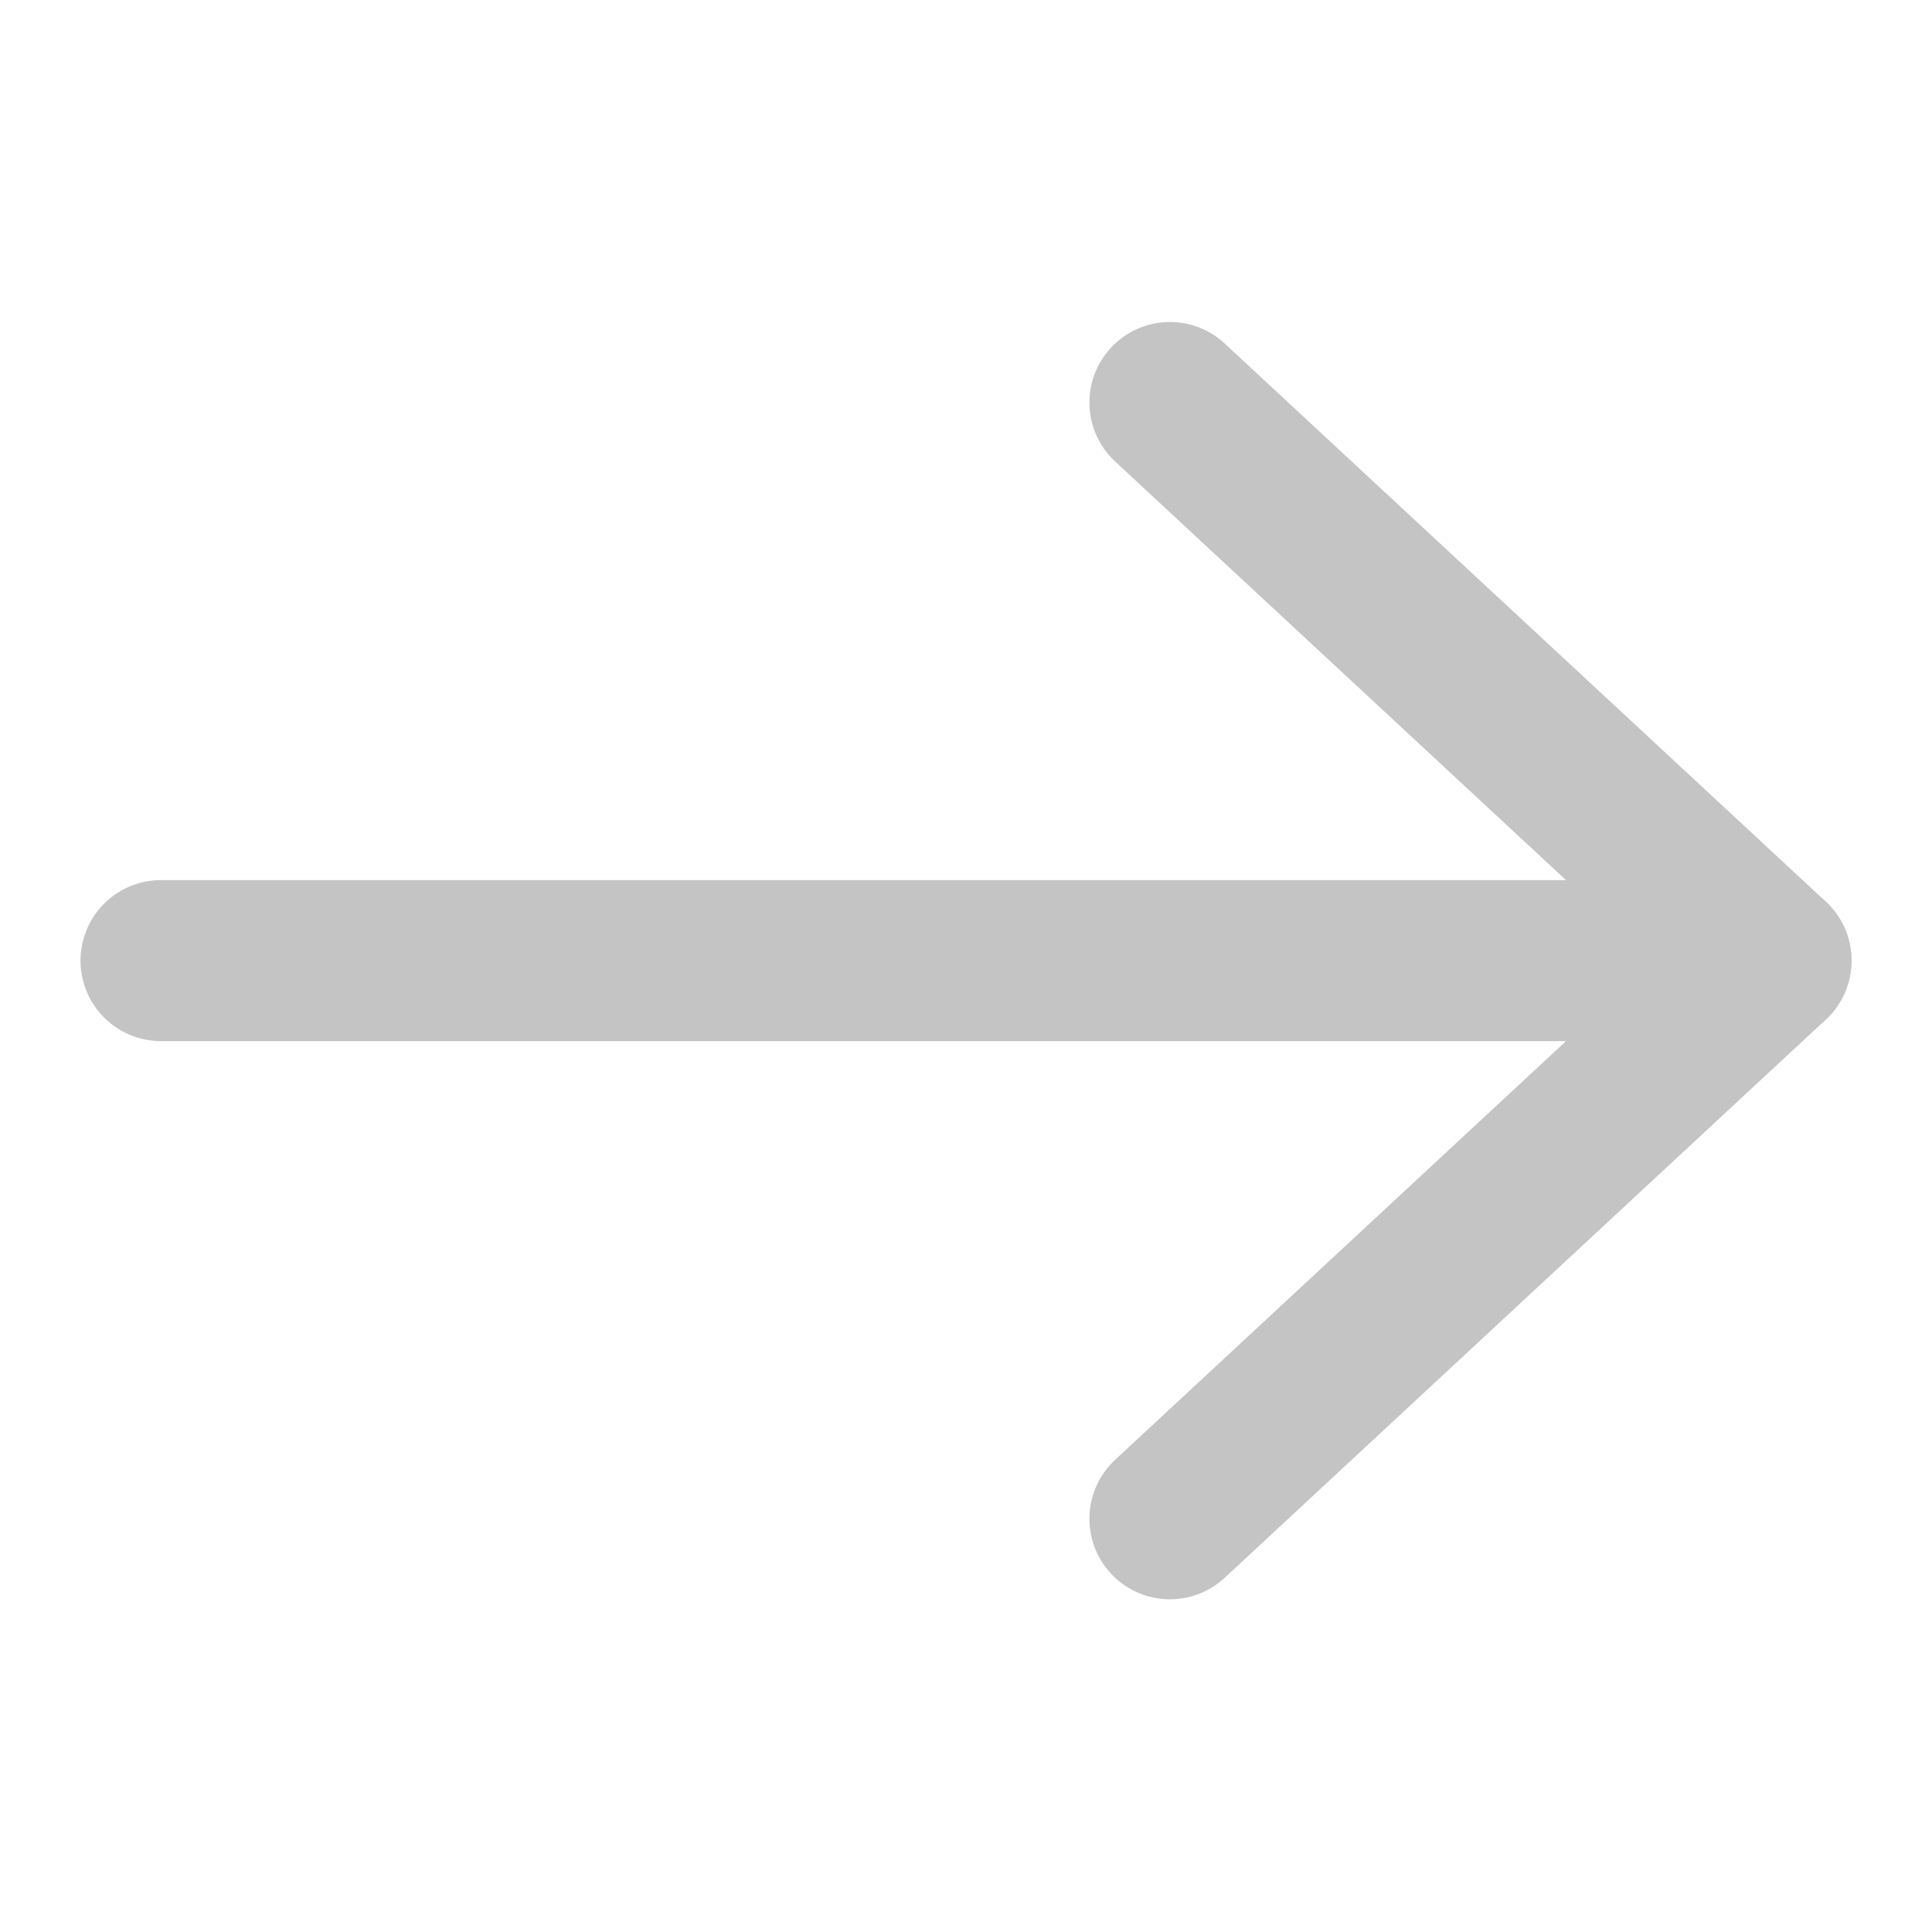
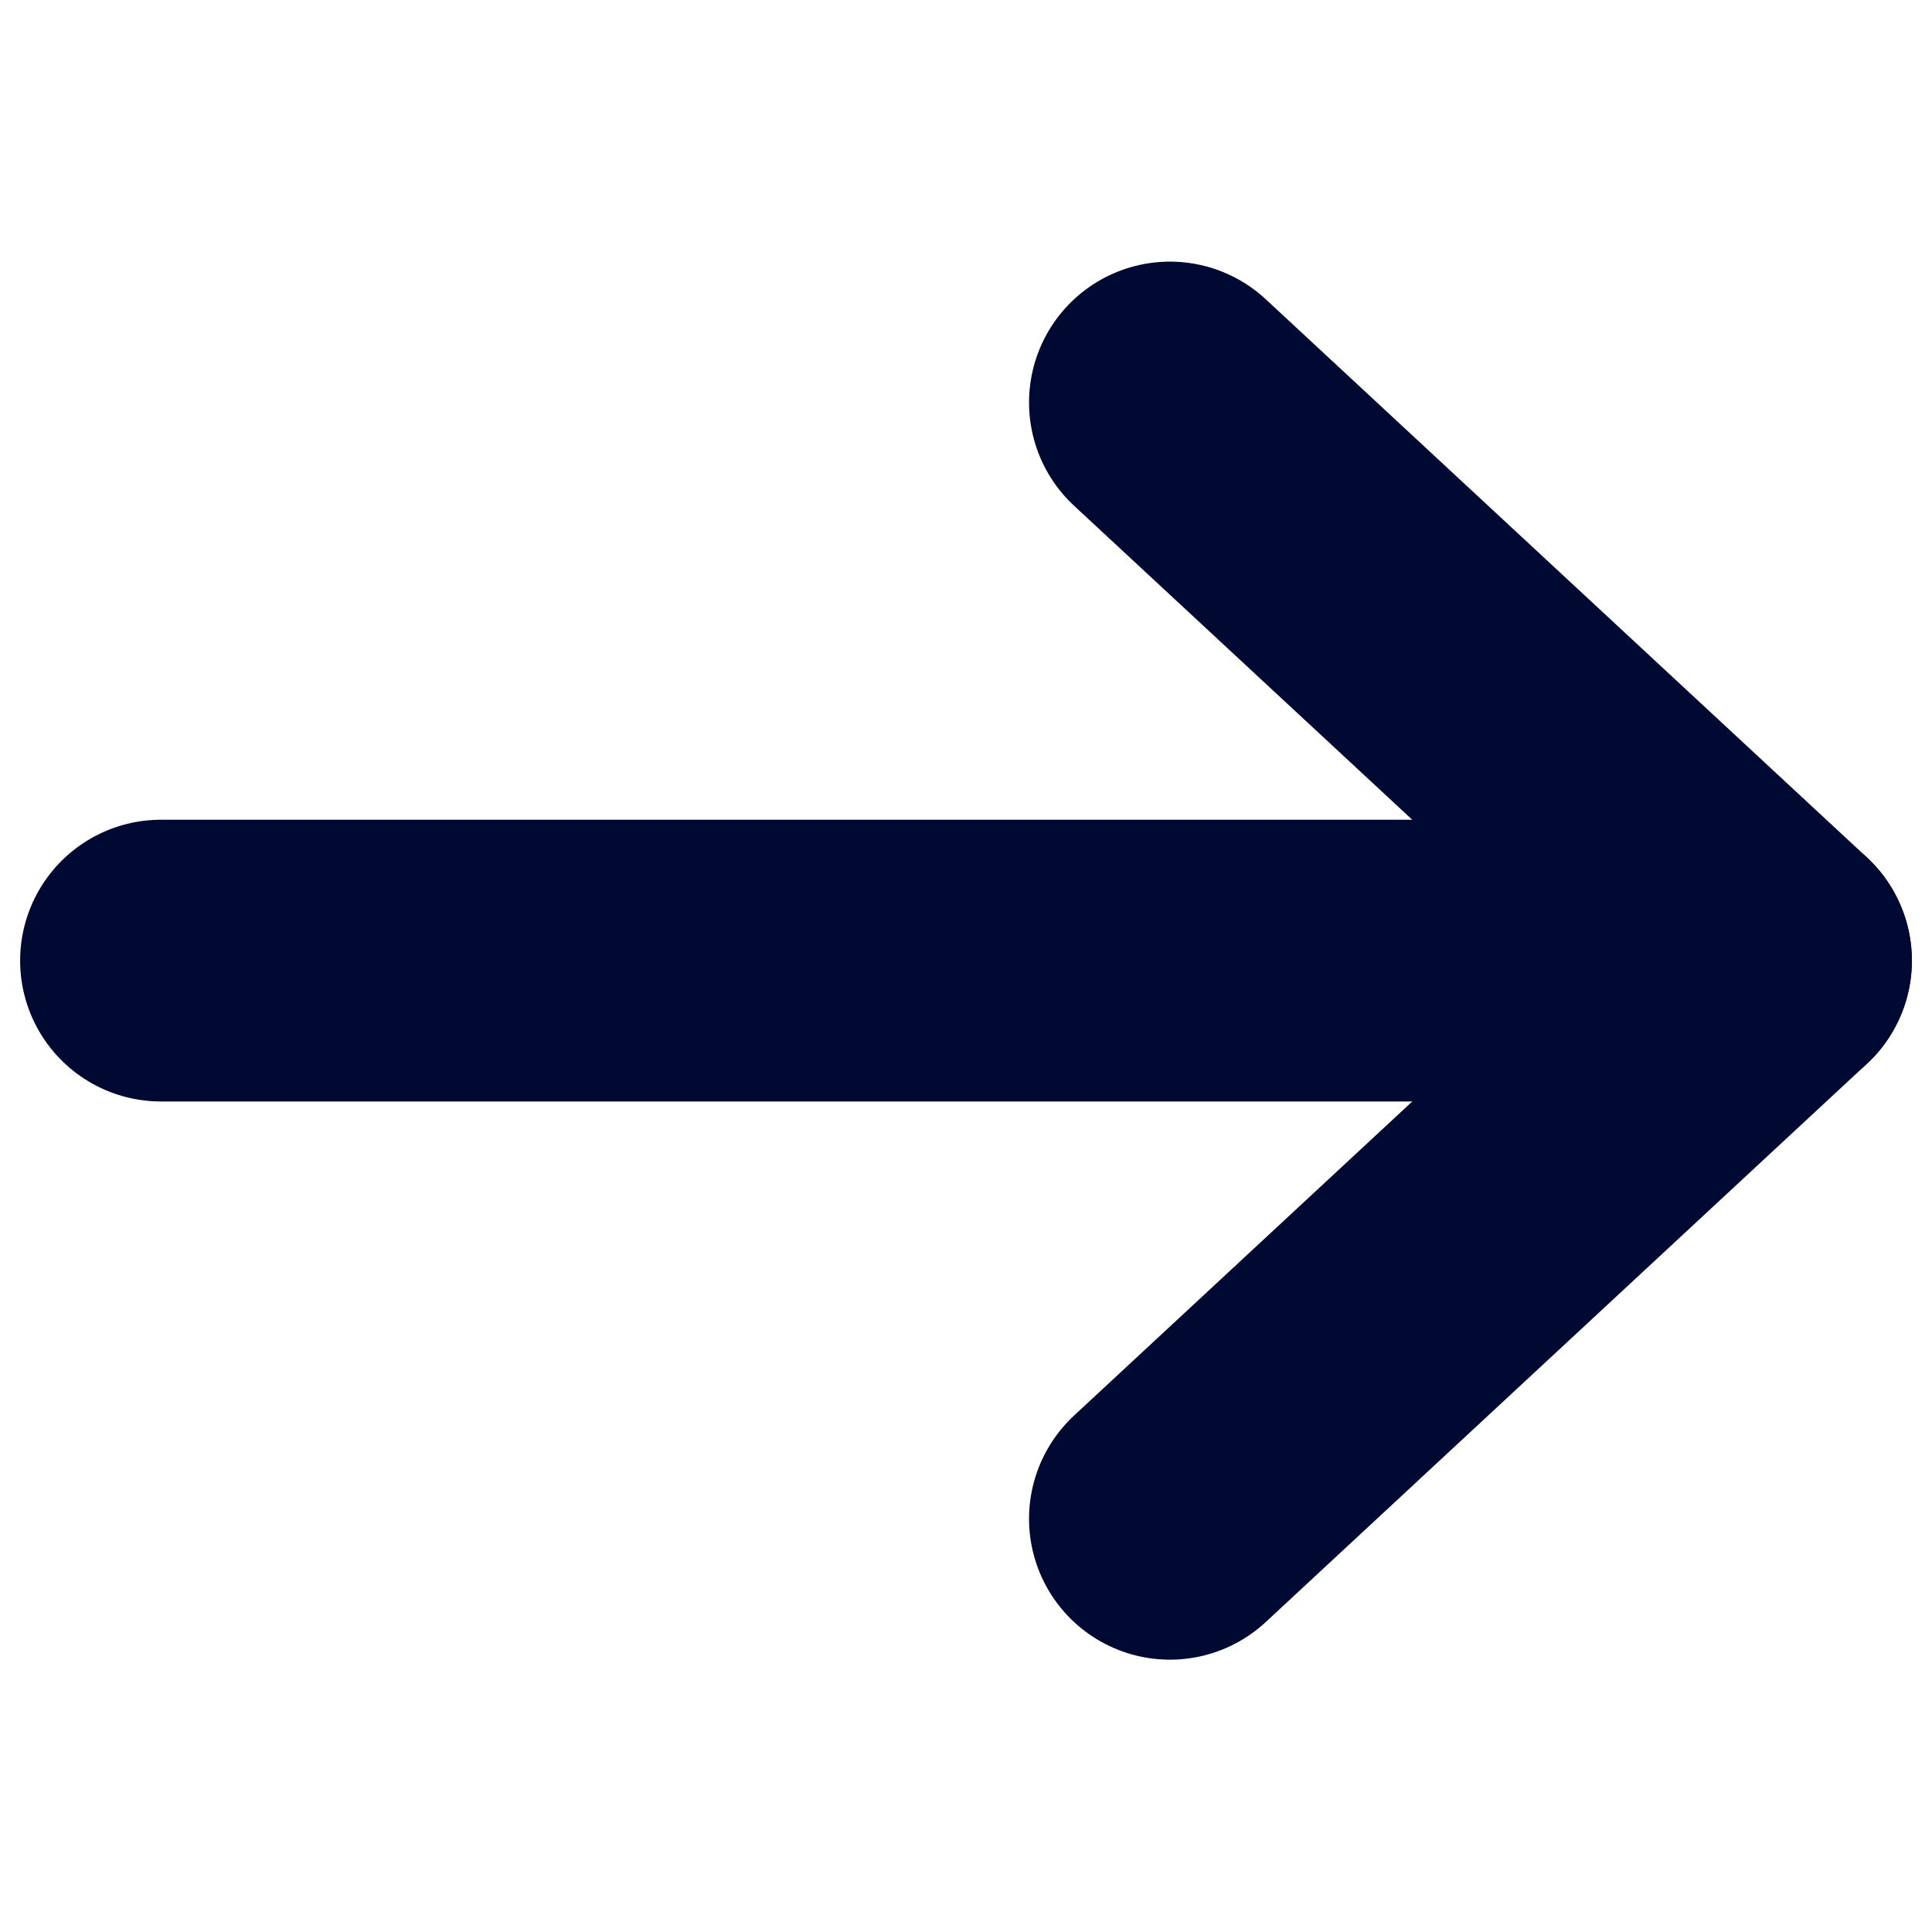
<svg xmlns="http://www.w3.org/2000/svg" width="24" height="24" viewBox="0 0 24 24" fill="none">
-   <path d="M22 11.933L14.533 5" stroke="#C4C4C4" stroke-width="2" stroke-linecap="round" />
-   <path d="M22 11.933L14.533 18.867" stroke="#C4C4C4" stroke-width="2" stroke-linecap="round" />
-   <path d="M2 11.933L21.2 11.933" stroke="#C4C4C4" stroke-width="2" stroke-linecap="round" />
+   <path d="M22 11.933L14.533 5" stroke="#000932" stroke-width="3.5" stroke-linecap="round" />
+   <path d="M22 11.933L14.533 18.867" stroke="#000932" stroke-width="3.5" stroke-linecap="round" />
+   <path d="M2 11.933L21.2 11.933" stroke="#000932" stroke-width="3.5" stroke-linecap="round" />
</svg>
